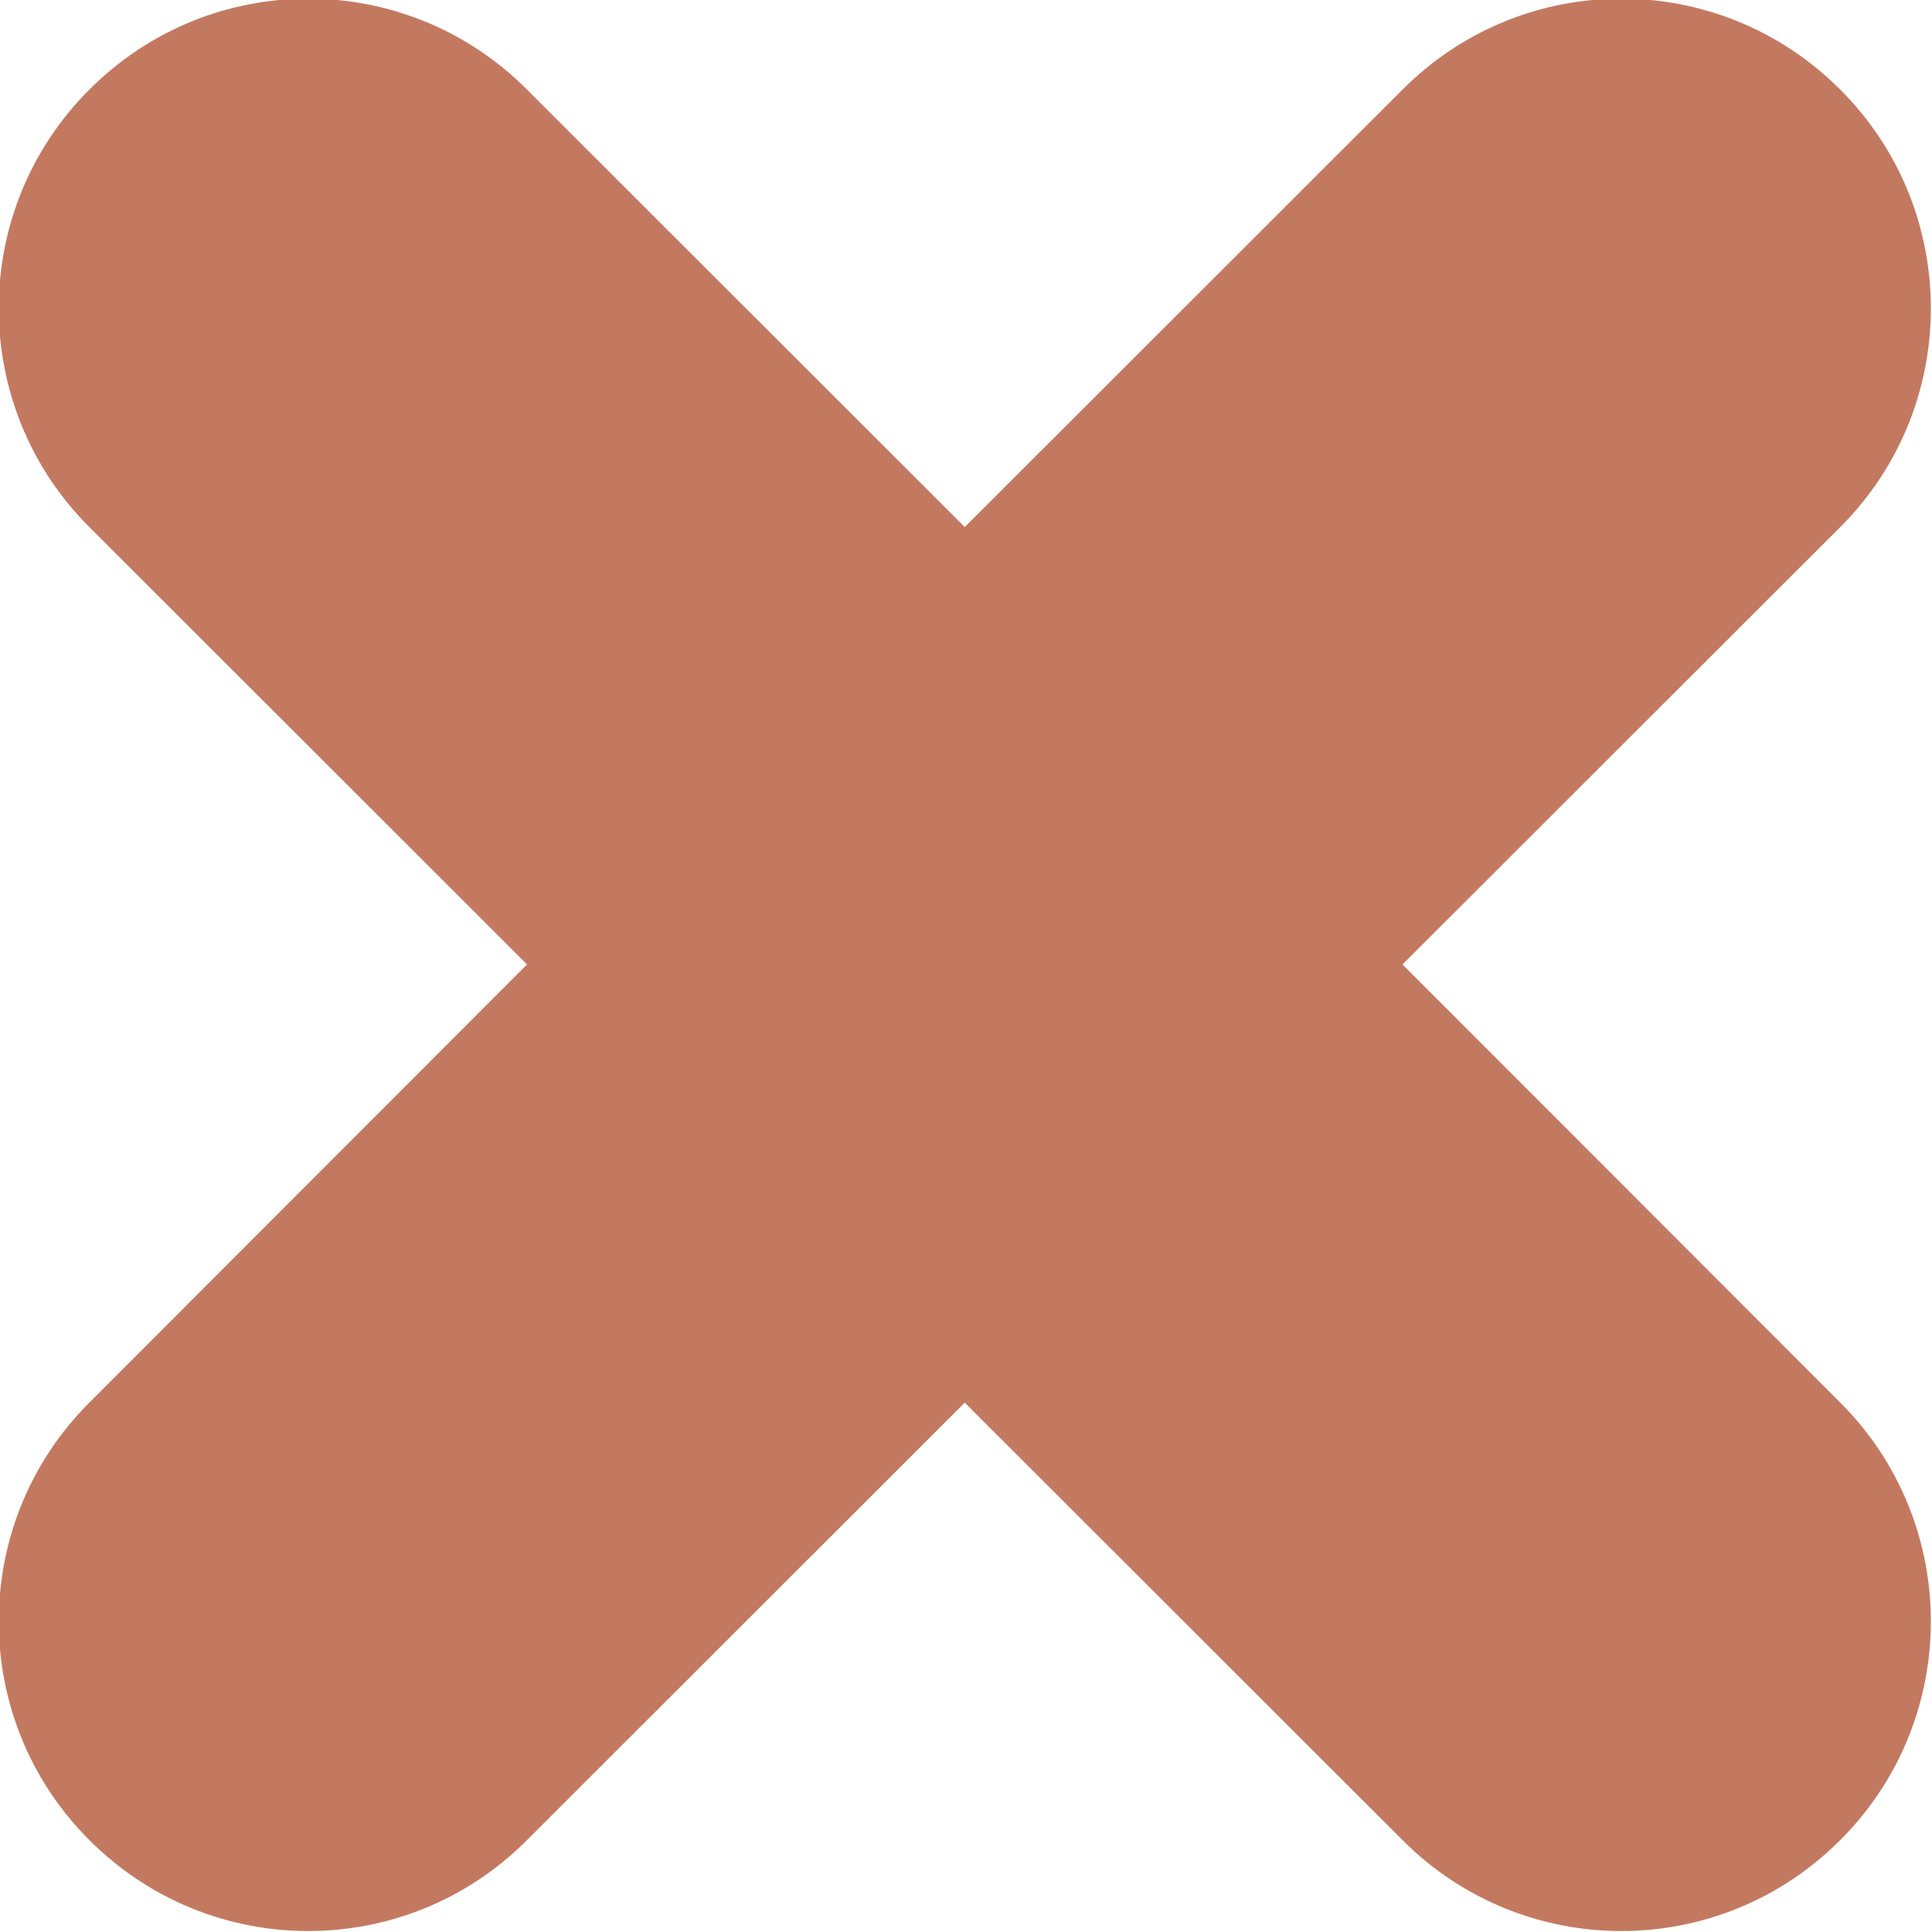
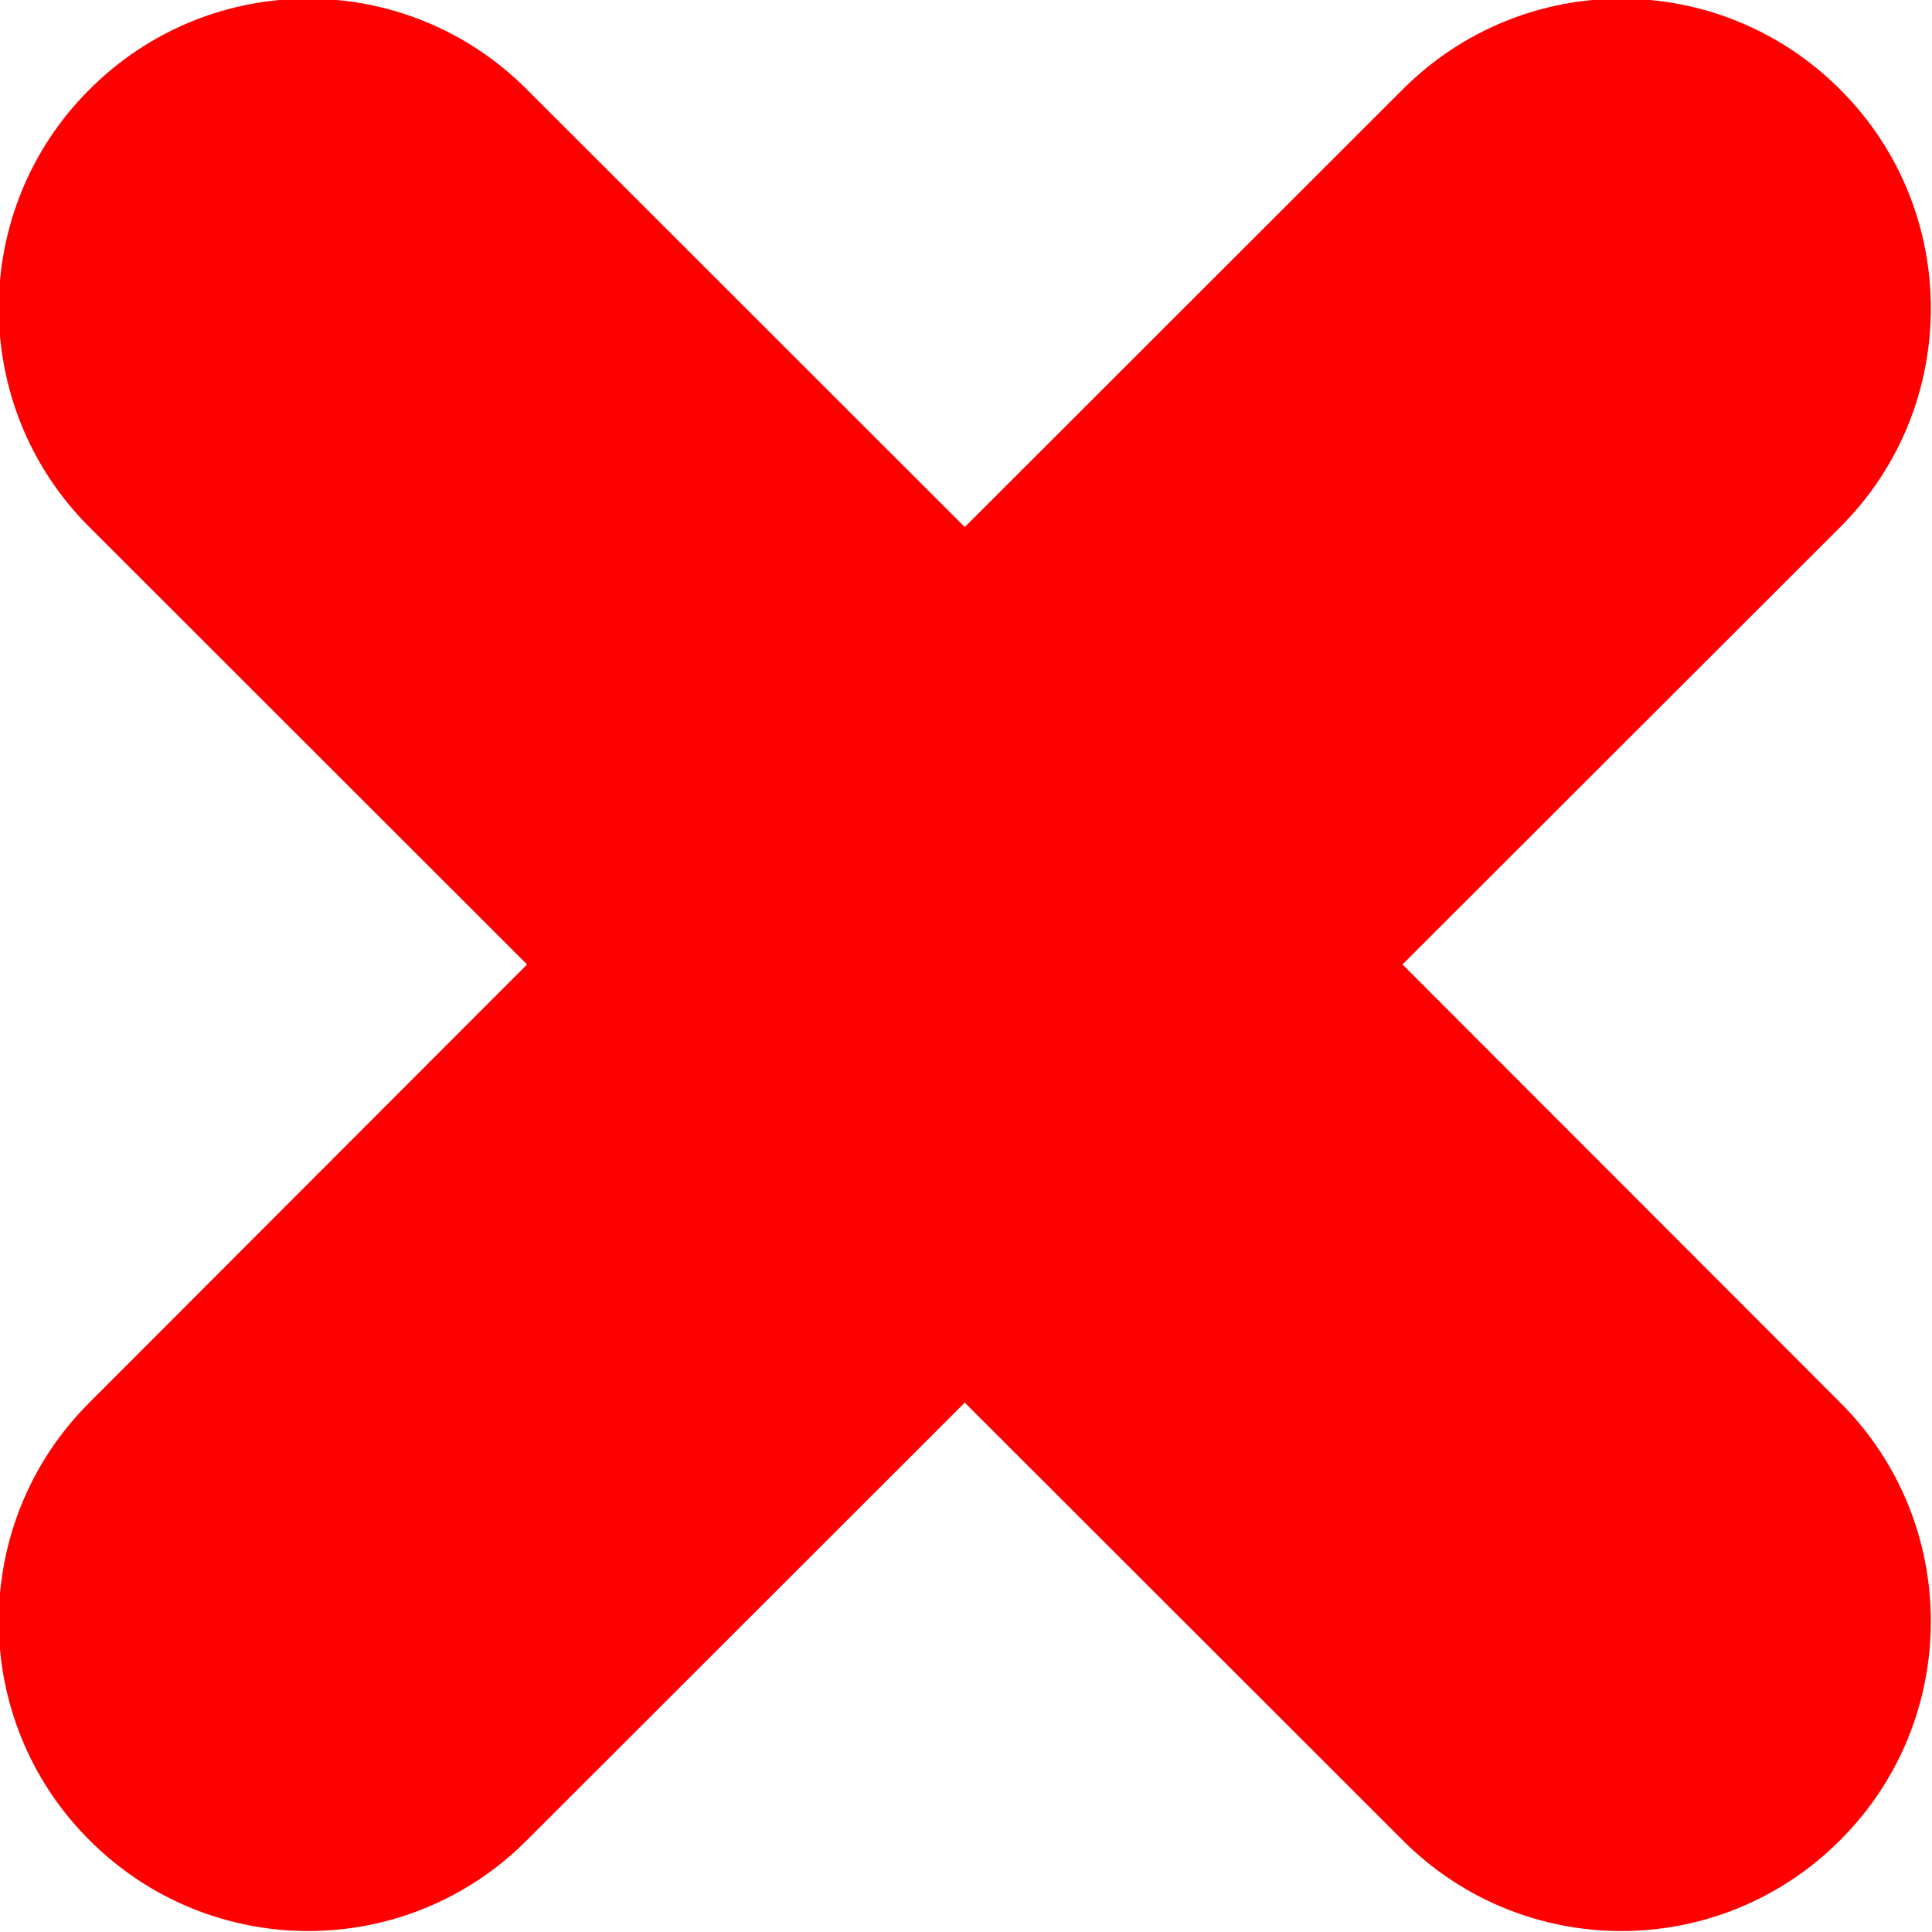
- <svg xmlns="http://www.w3.org/2000/svg" width="64px" height="64px" viewBox="0 0 25 25" version="1.1" fill="#c37960">
+ <svg xmlns="http://www.w3.org/2000/svg" width="64px" height="64px" viewBox="0 0 25 25" version="1.1" fill="#ff0000">
  <g id="SVGRepo_bgCarrier" stroke-width="0" />
  <g id="SVGRepo_tracerCarrier" stroke-linecap="round" stroke-linejoin="round" stroke="#CCCCCC" stroke-width="0.15" />
  <g id="SVGRepo_iconCarrier">
    <defs> </defs>
    <g id="Page-1" stroke="none" stroke-width="1" fill="none" fill-rule="evenodd">
-       <g id="Icon-Set-Filled" transform="translate(-469, -1041)" fill="#c37960">
+       <g id="Icon-Set-Filled" transform="translate(-469, -1041)" fill="#ff0000">
        <path d="M487.148,1053.48 L492.813,1047.82 C494.376,1046.26 494.376,1043.72 492.813,1042.16 C491.248,1040.59 488.712,1040.59 487.148,1042.16 L481.484,1047.82 L475.82,1042.16 C474.257,1040.59 471.721,1040.59 470.156,1042.16 C468.593,1043.72 468.593,1046.26 470.156,1047.82 L475.82,1053.48 L470.156,1059.15 C468.593,1060.71 468.593,1063.25 470.156,1064.81 C471.721,1066.38 474.257,1066.38 475.82,1064.81 L481.484,1059.15 L487.148,1064.81 C488.712,1066.38 491.248,1066.38 492.813,1064.81 C494.376,1063.25 494.376,1060.71 492.813,1059.15 L487.148,1053.48" id="cross"> </path>
      </g>
    </g>
  </g>
</svg>
